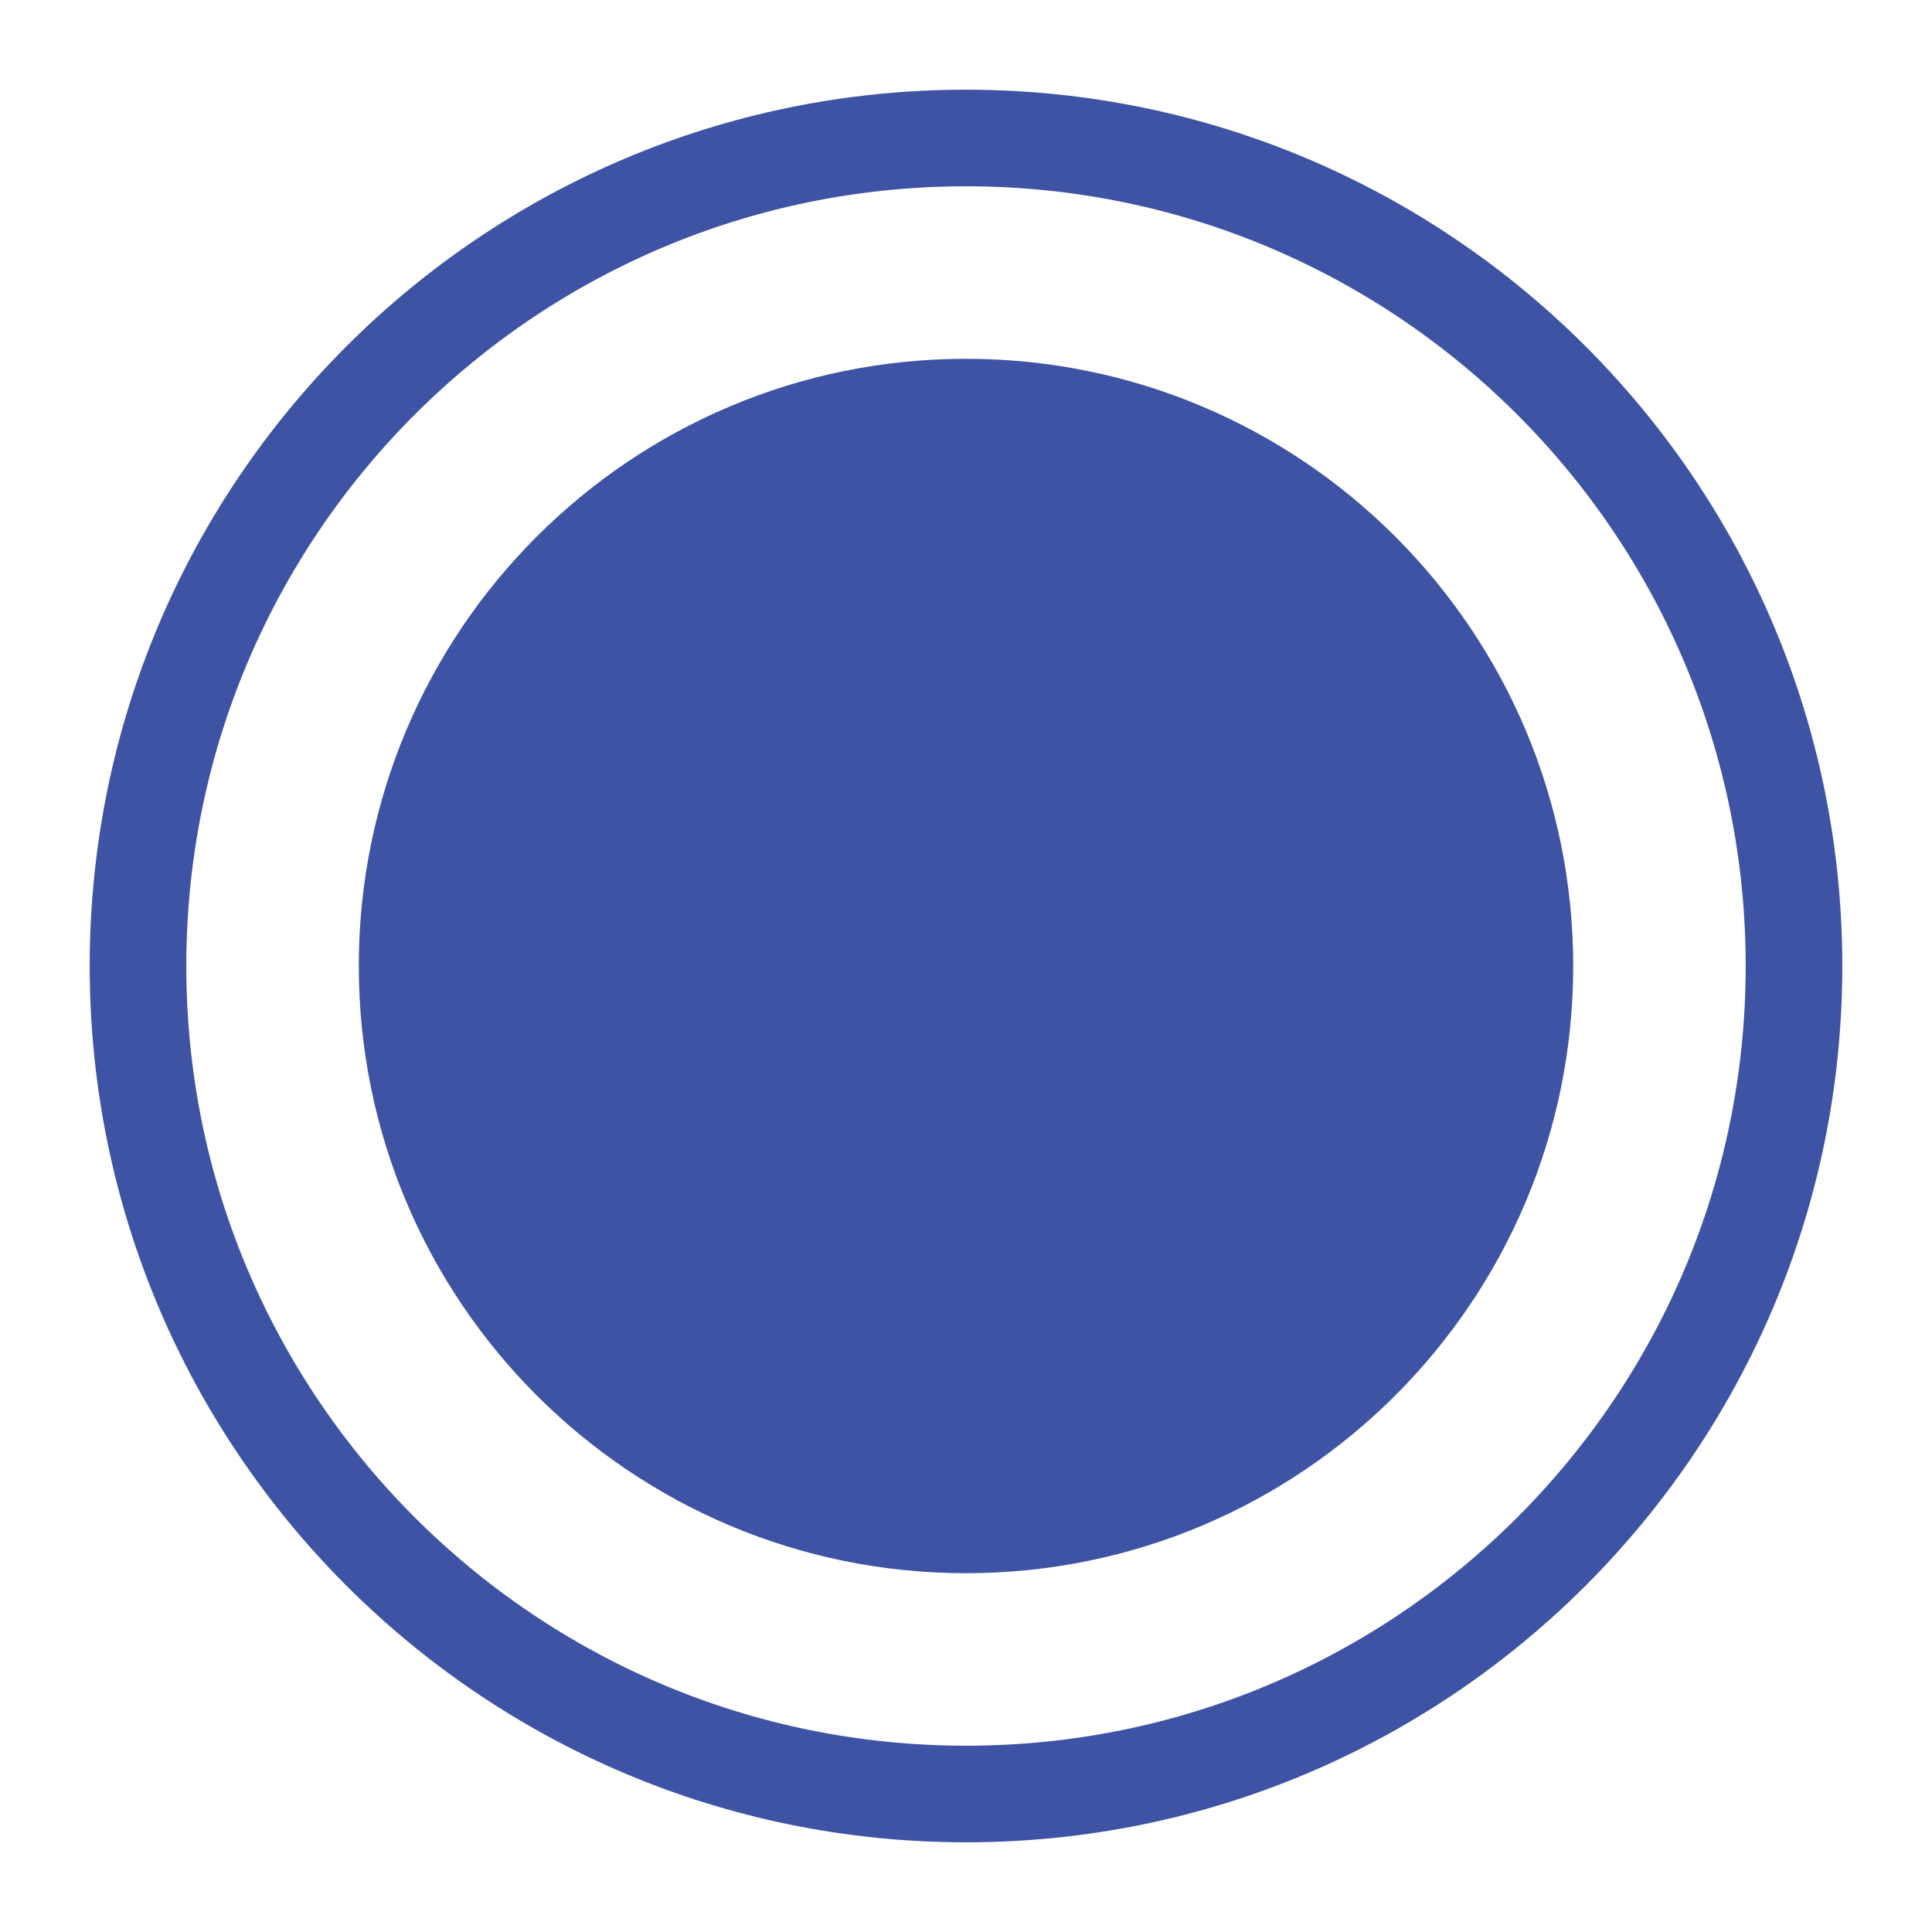
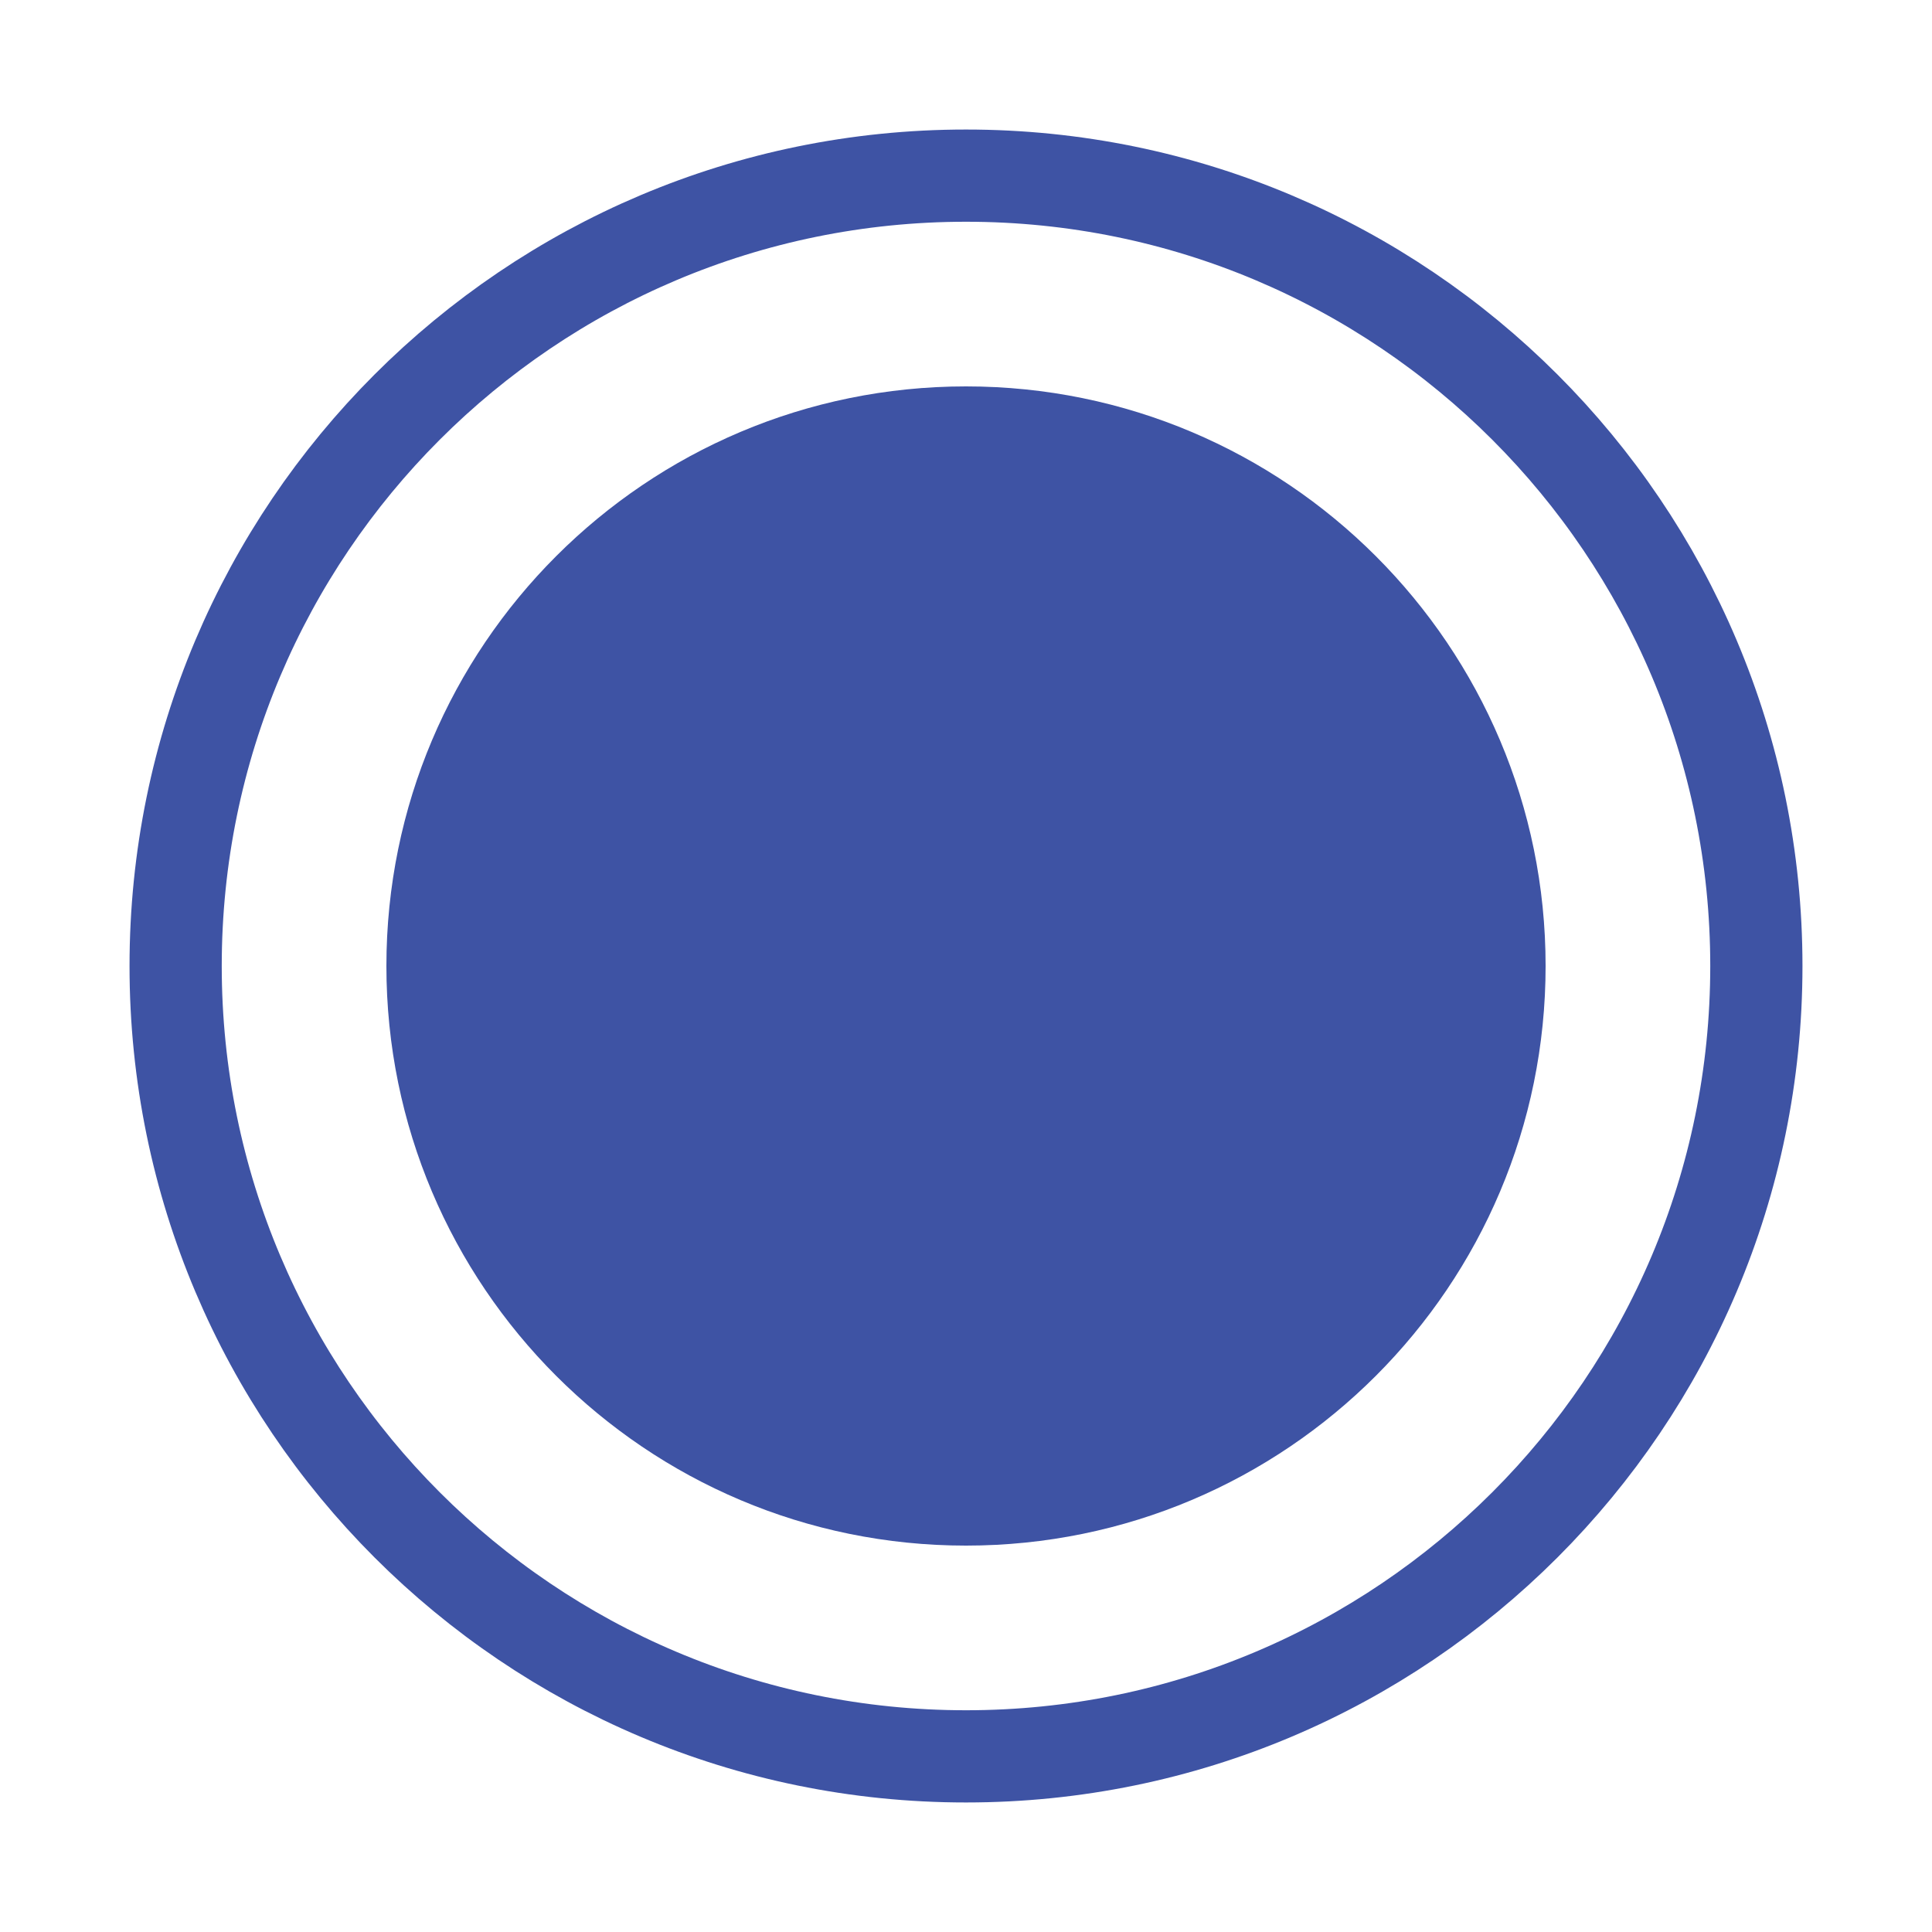
- <svg xmlns="http://www.w3.org/2000/svg" width="28px" height="28px" viewBox="0 0 28 28" version="1.1">
+ <svg xmlns="http://www.w3.org/2000/svg" width="22px" height="22px" viewBox="0 0 22 22" version="1.1">
  <defs />
  <g id="Page-1" stroke="none" stroke-width="1" fill="none" fill-rule="evenodd">
    <g id="radio-on" transform="translate(2, 2)">
-       <circle id="Oval-20" stroke="#3E53A4" stroke-width="1.4" cx="12" cy="12" r="12" />
-       <circle id="Oval-20-Copy" fill="#3E53A4" cx="12" cy="12" r="8.8" />
+       <circle id="Oval-20" stroke="#3E53A4" stroke-width="1.05" cx="9" cy="9" r="9" />
+       <circle id="Oval-20-Copy" fill="#3E53A4" cx="9" cy="9" r="6.6" />
    </g>
  </g>
</svg>
